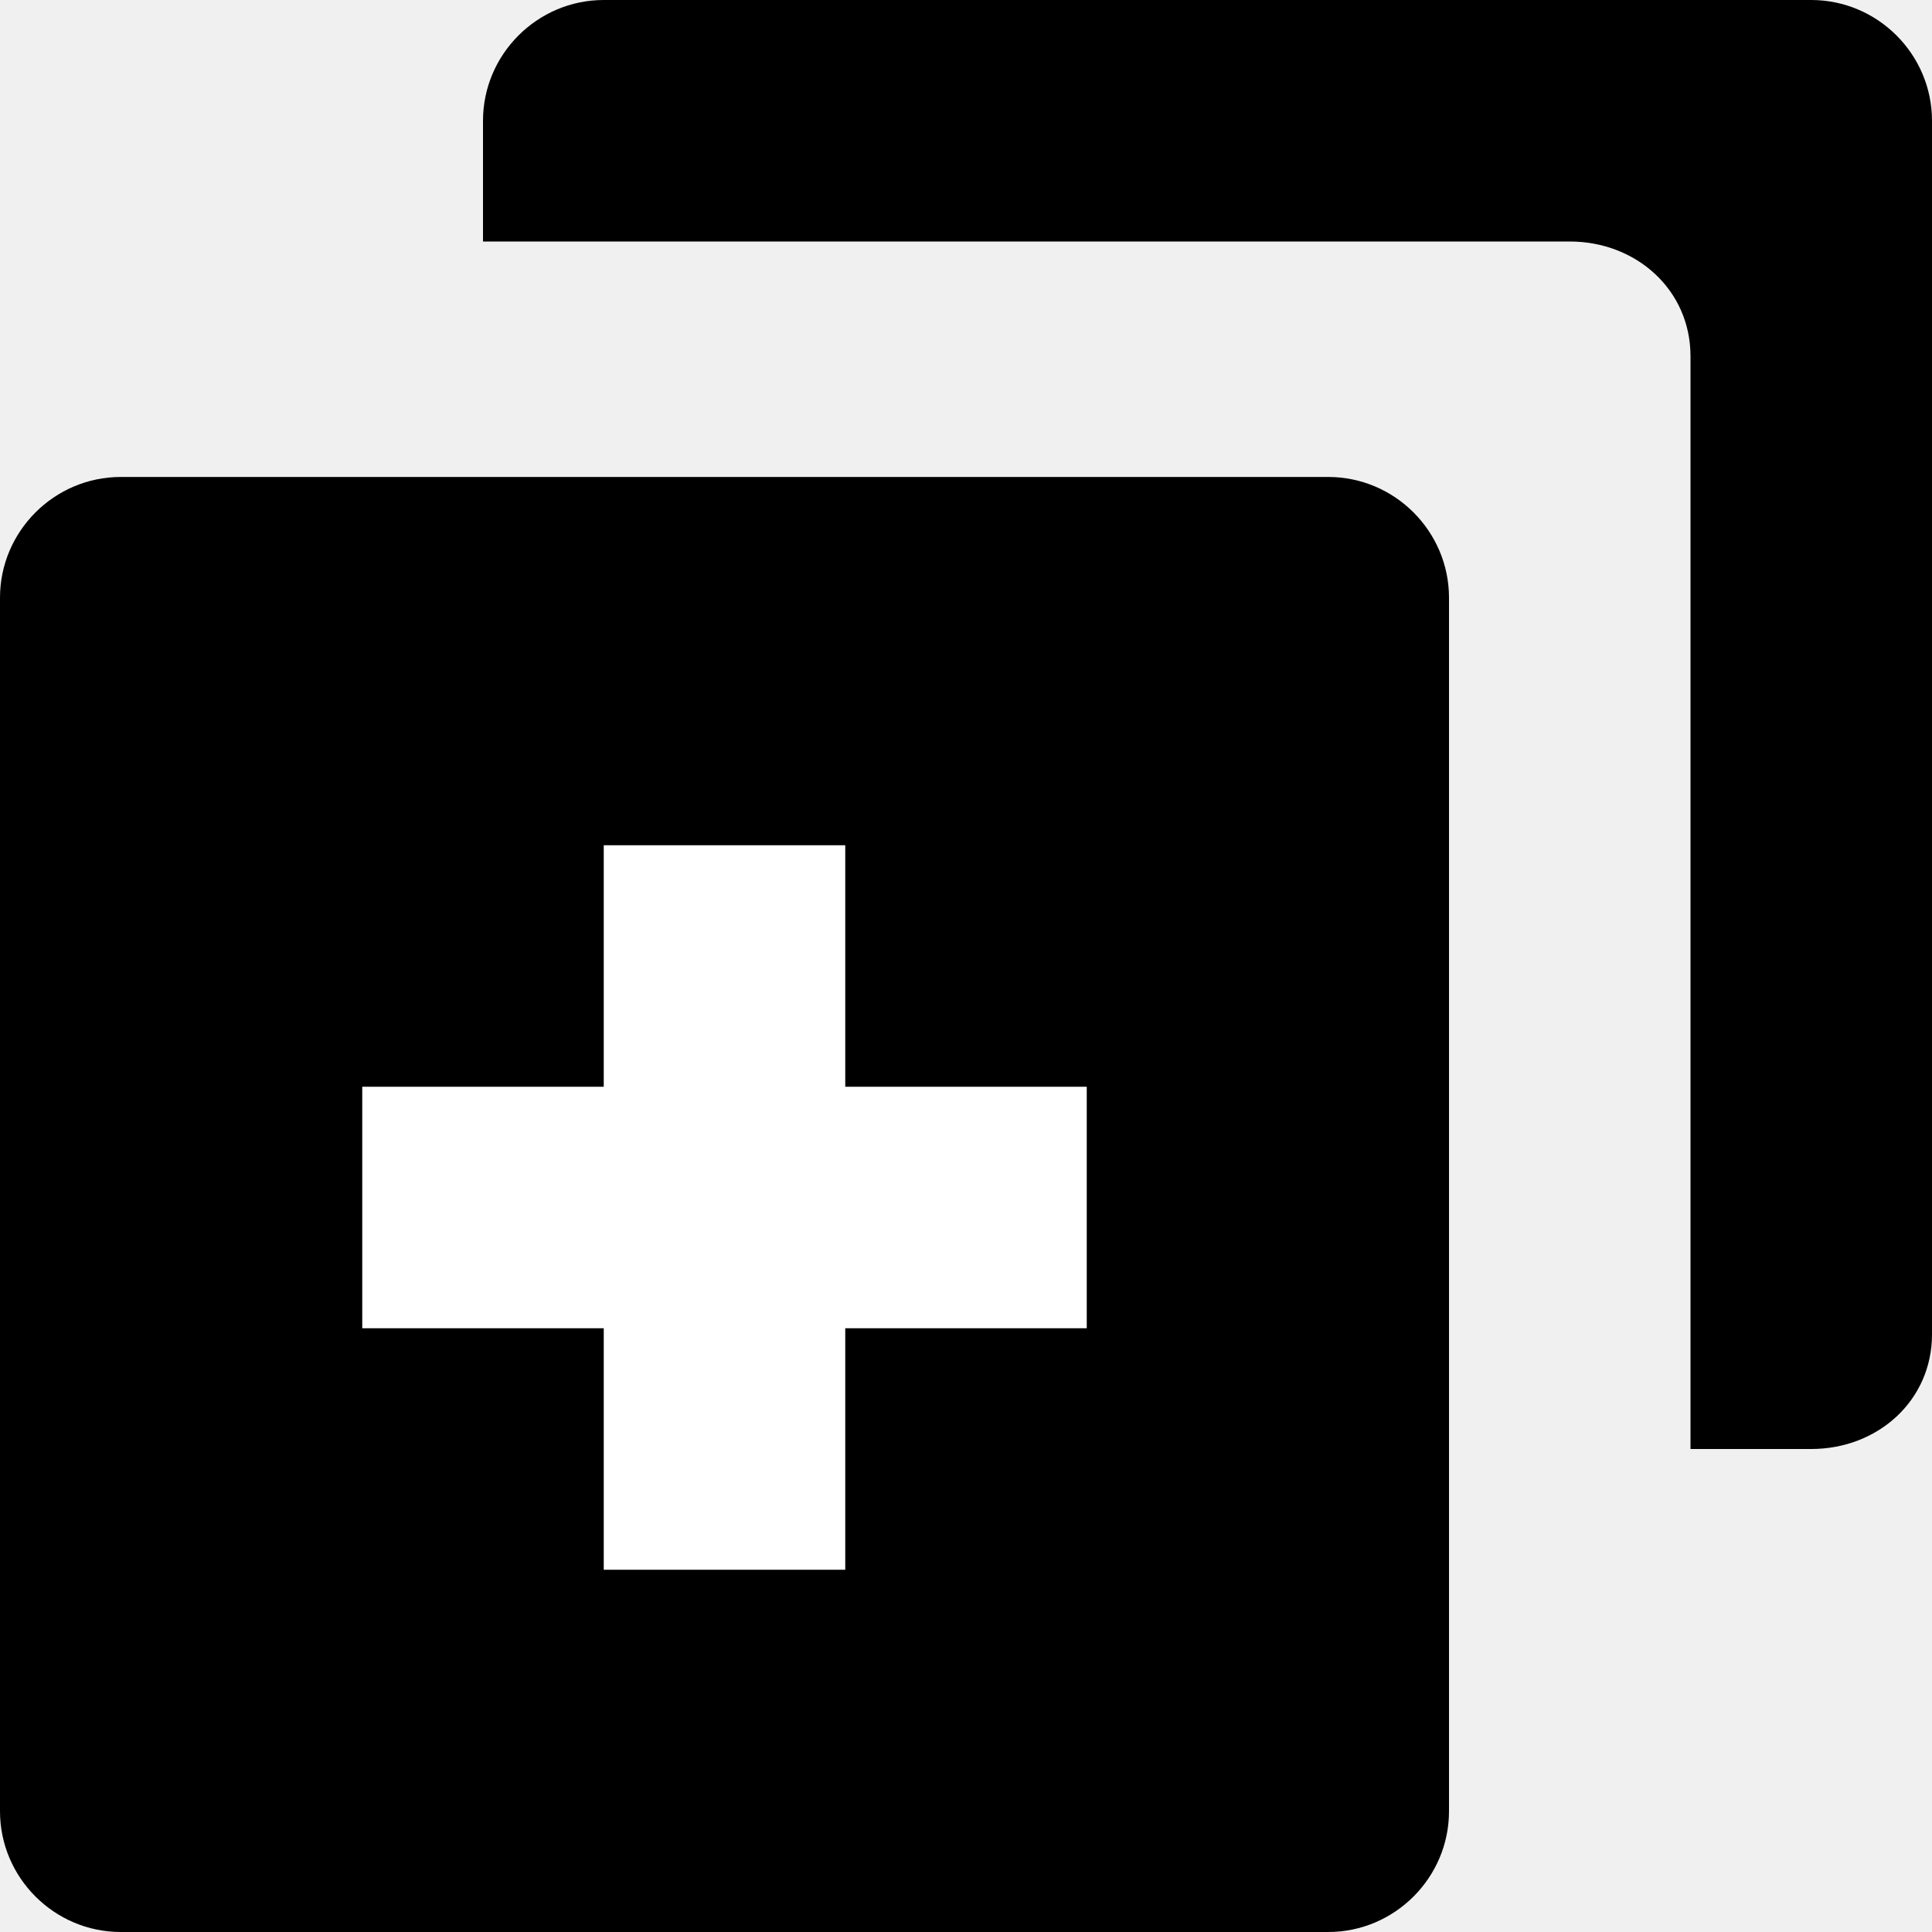
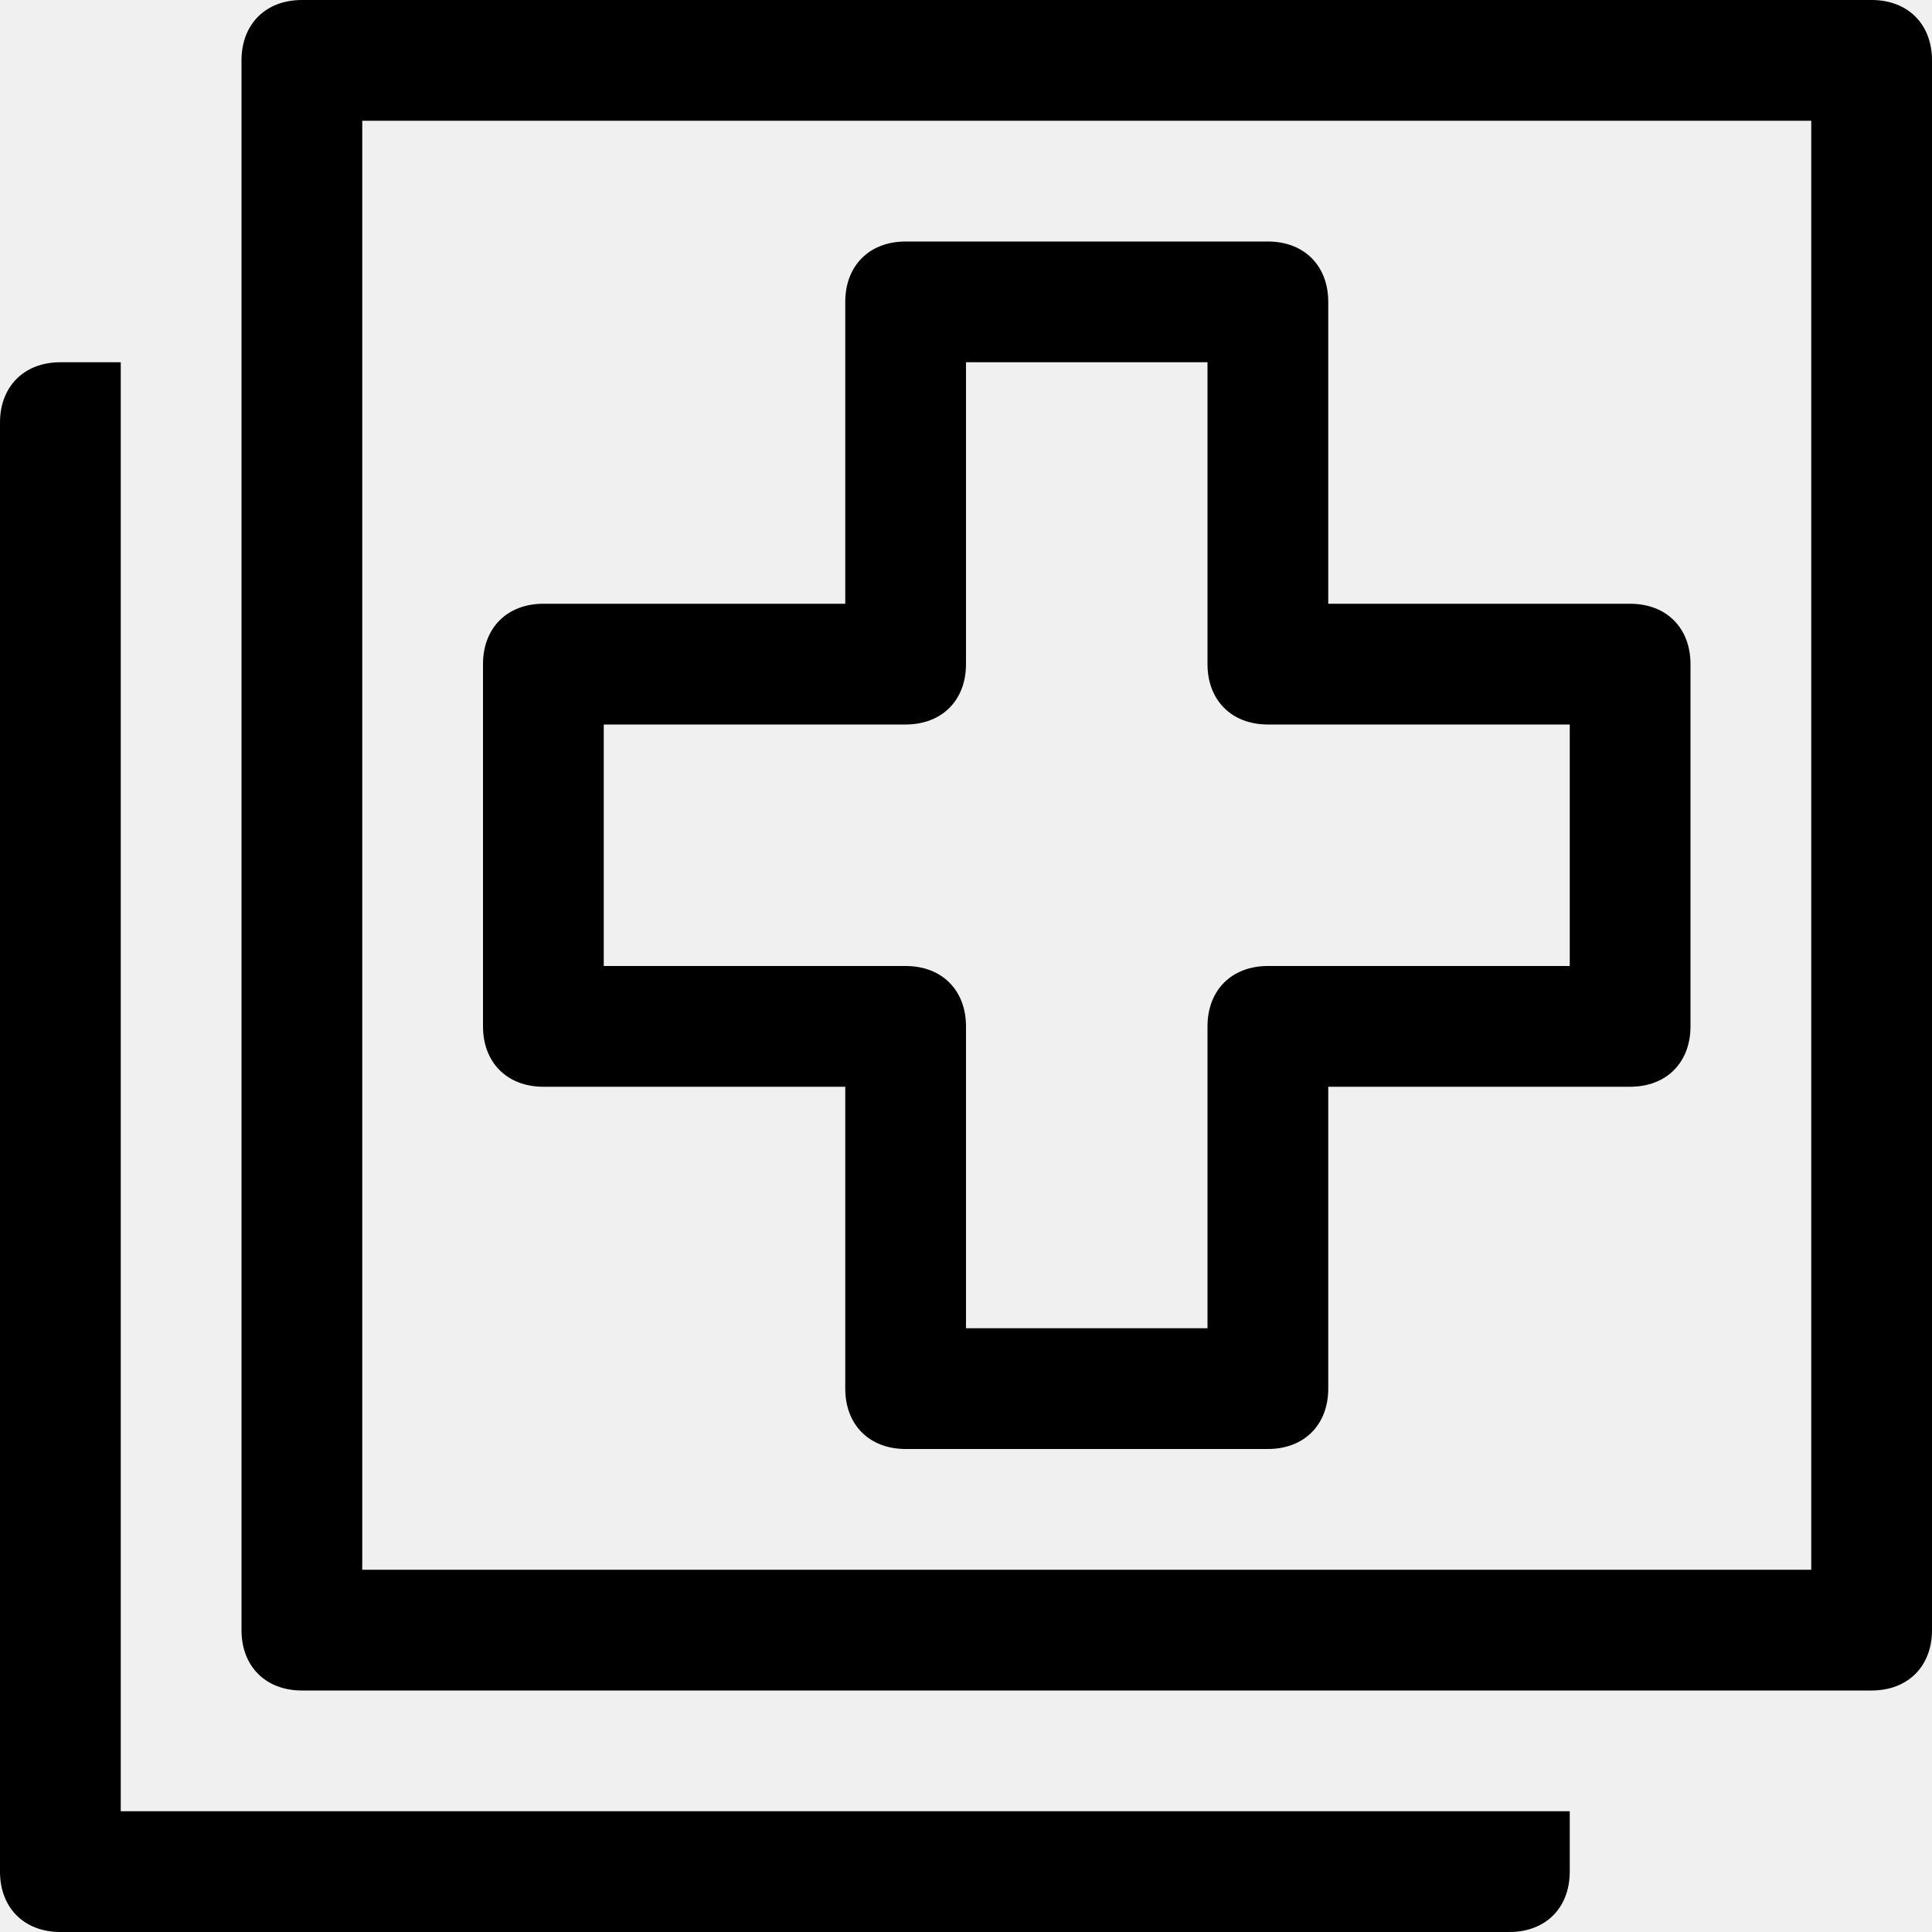
- <svg xmlns="http://www.w3.org/2000/svg" version="1.1" x="0px" y="0px" width="32px" height="32px" viewBox="0 0 32 32" enable-background="new 0 0 32 32" xml:space="preserve">
-   <g id="duplicate">
-     <path d="M22,32H2c-1.1,0-2-0.9-2-2V9.9c0-1.1,0.9-2,2-2h20c1.1,0,2,0.9,2,2V30C24,31.1,23.1,32,22,32z" />
-     <path d="M30,0H10C8.9,0,8,0.9,8,2v2h18c1.1,0,2,0.8,2,1.9V24h2c1.1,0,2-0.8,2-1.9V2C32,0.9,31.1,0,30,0z" />
-     <polygon fill="#FFFFFF" points="18,18 14,18 14,14 10,14 10,18 6,18 6,22 10,22 10,26 14,26 14,22 18,22  " />
+ <svg xmlns="http://www.w3.org/2000/svg" version="1.1" baseProfile="tiny" id="Layer_1" x="0px" y="0px" viewBox="0 0 16 16" xml:space="preserve">
+   <g id="XMLID_26_">
+     <g id="XMLID_29_">
+       <path d="M15.5,14h-13C2.2,14,2,13.8,2,13.5v-13C2,0.2,2.2,0,2.5,0h13C15.8,0,16,0.2,16,0.5v13C16,13.8,15.8,14,15.5,14z M3,13h12    V1H3V13z" />
+     </g>
+     <g id="XMLID_28_">
+       <path d="M10.5,12h-3C7.2,12,7,11.8,7,11.5V9H4.5C4.2,9,4,8.8,4,8.5v-3C4,5.2,4.2,5,4.5,5H7V2.5C7,2.2,7.2,2,7.5,2h3    C10.8,2,11,2.2,11,2.5V5h2.5C13.8,5,14,5.2,14,5.5v3C14,8.8,13.8,9,13.5,9H11v2.5C11,11.8,10.8,12,10.5,12z M8,11h2V8.5    C10,8.2,10.2,8,10.5,8H13V6h-2.5C10.2,6,10,5.8,10,5.5V3H8v2.5C8,5.8,7.8,6,7.5,6H5v2h2.5C7.8,8,8,8.2,8,8.5V11z" />
+     </g>
+     <g id="XMLID_27_">
+       <path d="M1,4v11h11h1v0.5c0,0.3-0.2,0.5-0.5,0.5h-12C0.2,16,0,15.8,0,15.5v-12C0,3.2,0.2,3,0.5,3H1V4z" />
+     </g>
  </g>
</svg>
